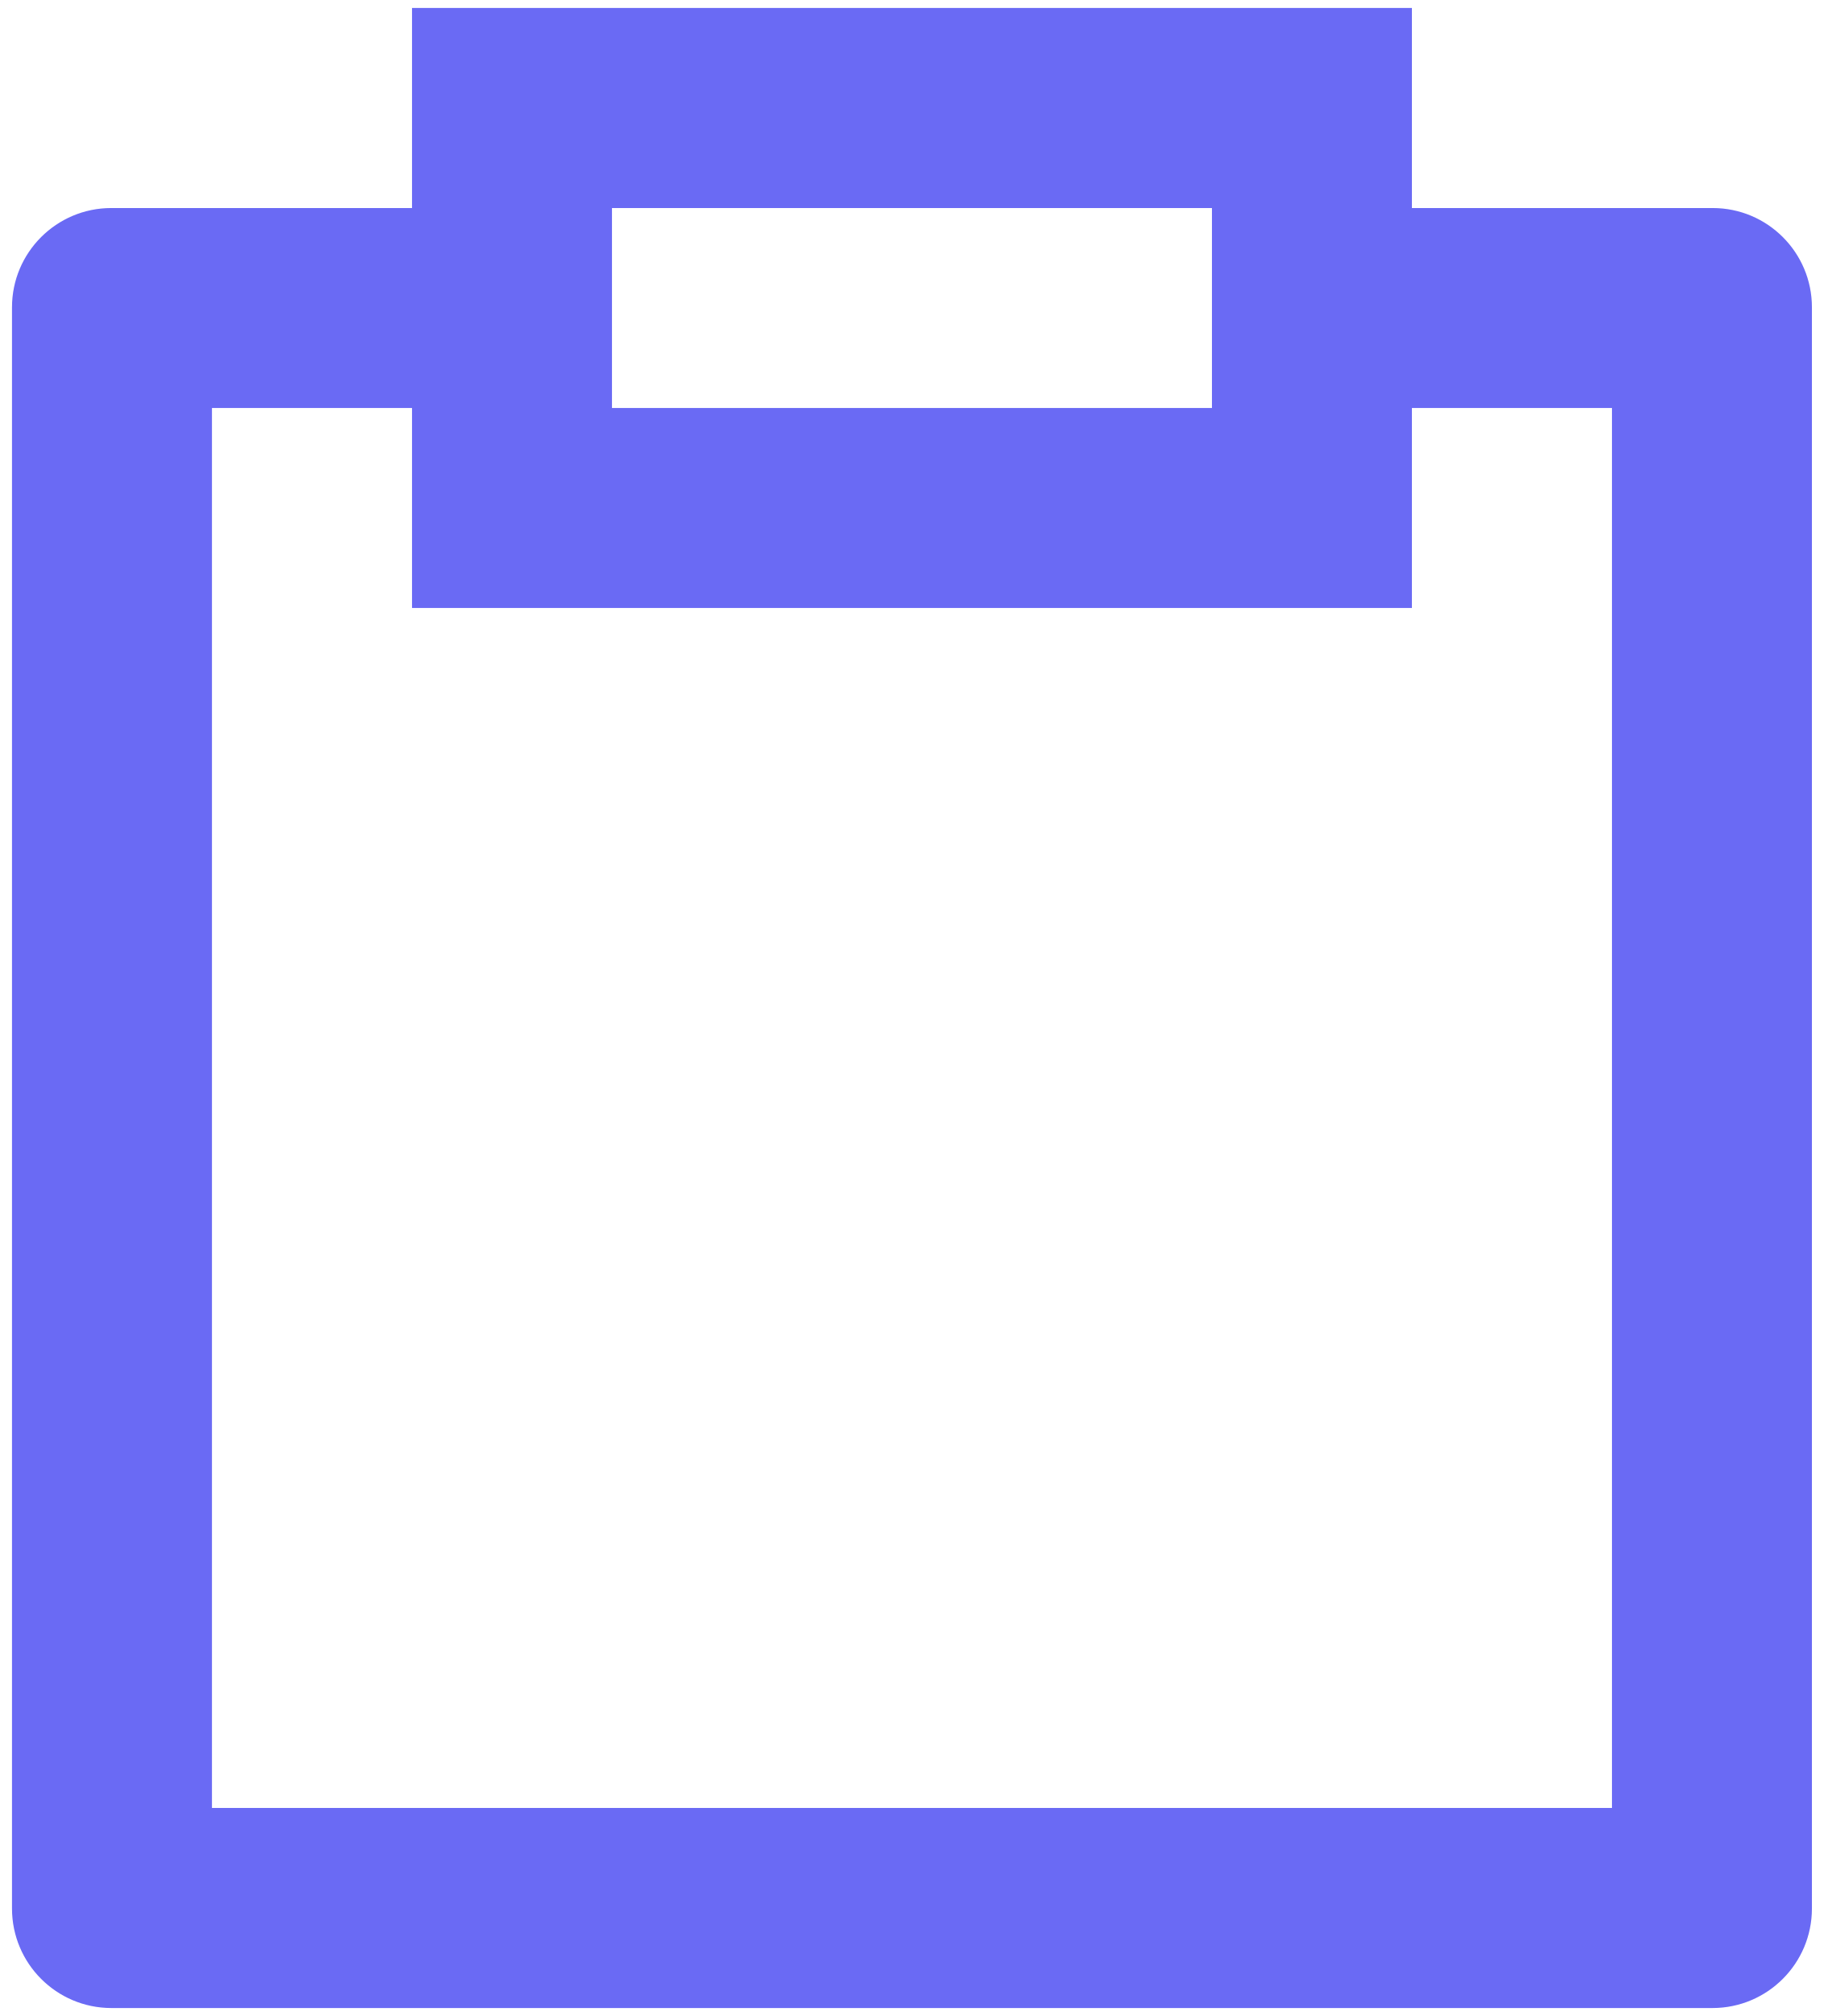
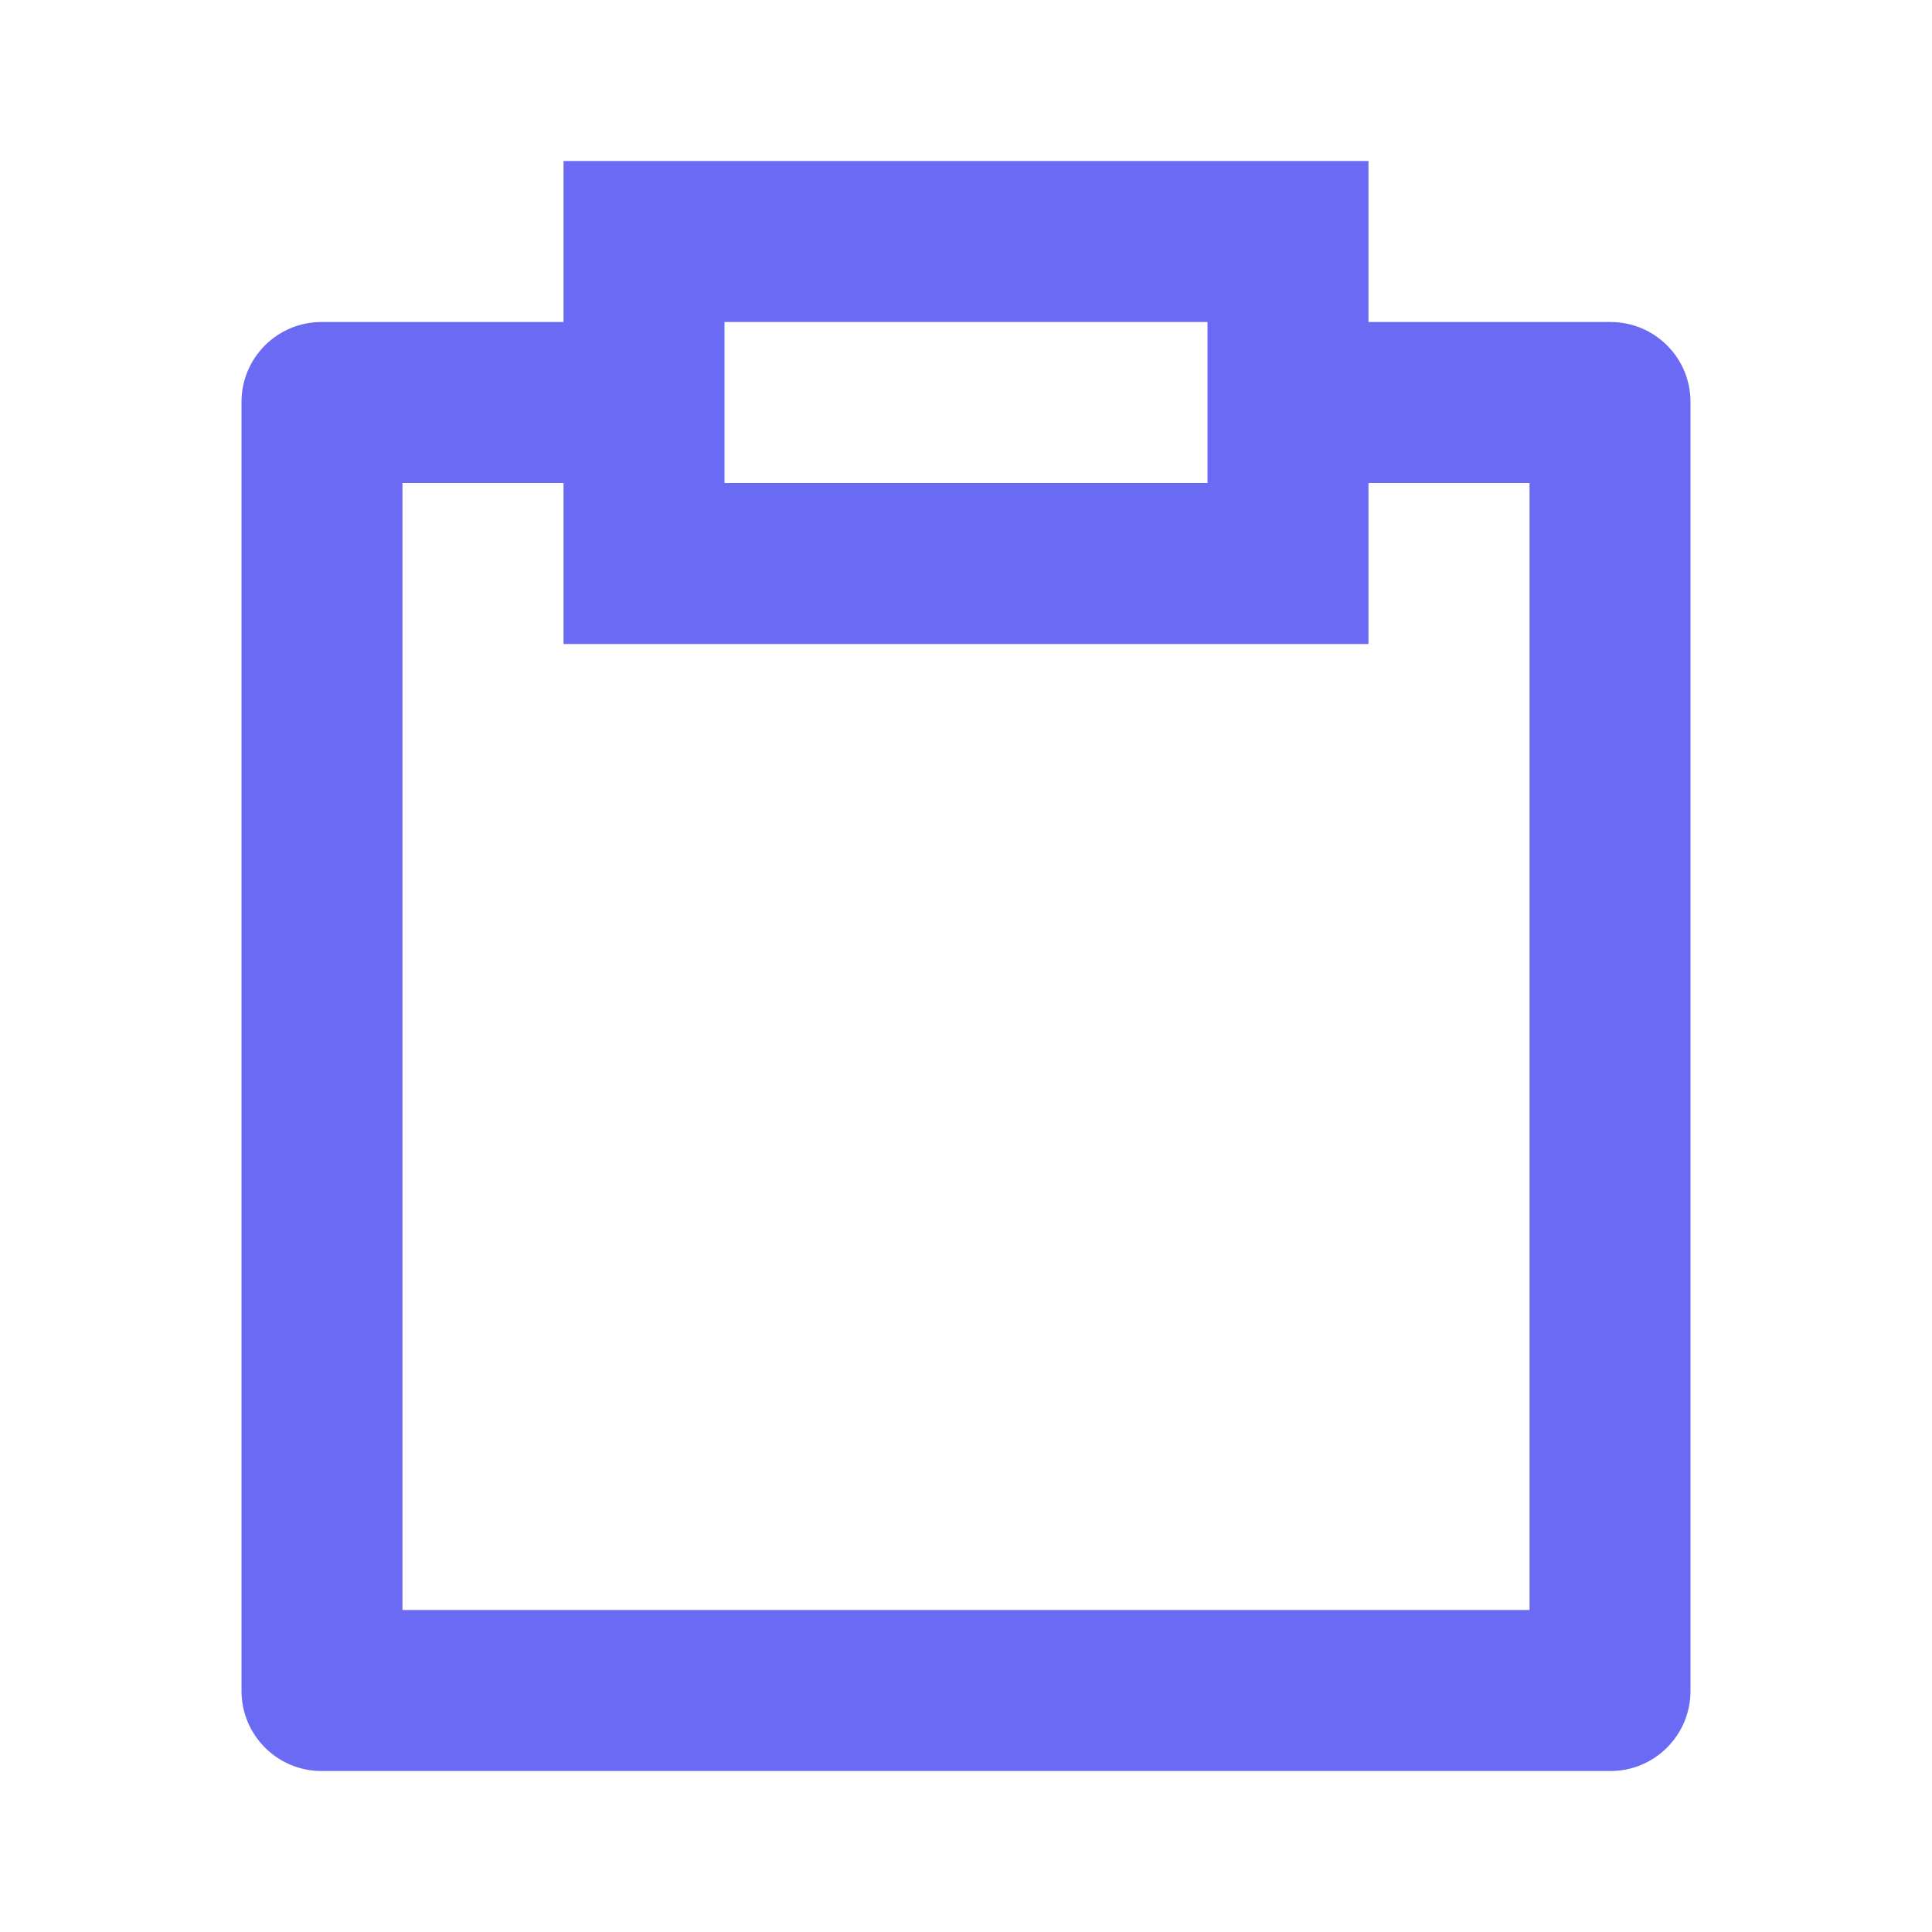
- <svg xmlns="http://www.w3.org/2000/svg" width="19" height="21" viewBox="0 0 19 21" fill="none">
-   <path fill-rule="evenodd" clip-rule="evenodd" d="M14.708 0.083V2.167H17.841C18.412 2.167 18.875 2.63 18.875 3.201V19.882C18.874 20.453 18.412 20.916 17.841 20.917H1.159C0.588 20.916 0.126 20.453 0.125 19.882V3.201C0.125 2.63 0.589 2.167 1.159 2.167H4.292V0.083H14.708ZM4.292 4.25H2.208V18.833H16.792V4.25H14.708V6.333H4.292V4.25ZM12.625 2.167H6.375V4.25H12.625V2.167Z" fill="#6A6AF4" />
+ <svg xmlns="http://www.w3.org/2000/svg" width="25" height="25" viewBox="0 0 25 25" fill="none">
+   <path fill-rule="evenodd" clip-rule="evenodd" d="M17.708 2.083V4.167H20.841C21.412 4.167 21.875 4.63 21.875 5.201V21.882C21.874 22.453 21.412 22.916 20.841 22.917H4.159C3.588 22.916 3.126 22.453 3.125 21.882V5.201C3.125 4.63 3.589 4.167 4.159 4.167H7.292V2.083H17.708ZM7.292 6.25H5.208V20.833H19.792V6.25H17.708V8.333H7.292V6.25ZM15.625 4.167H9.375V6.25H15.625V4.167Z" fill="#6A6AF4" />
</svg>
